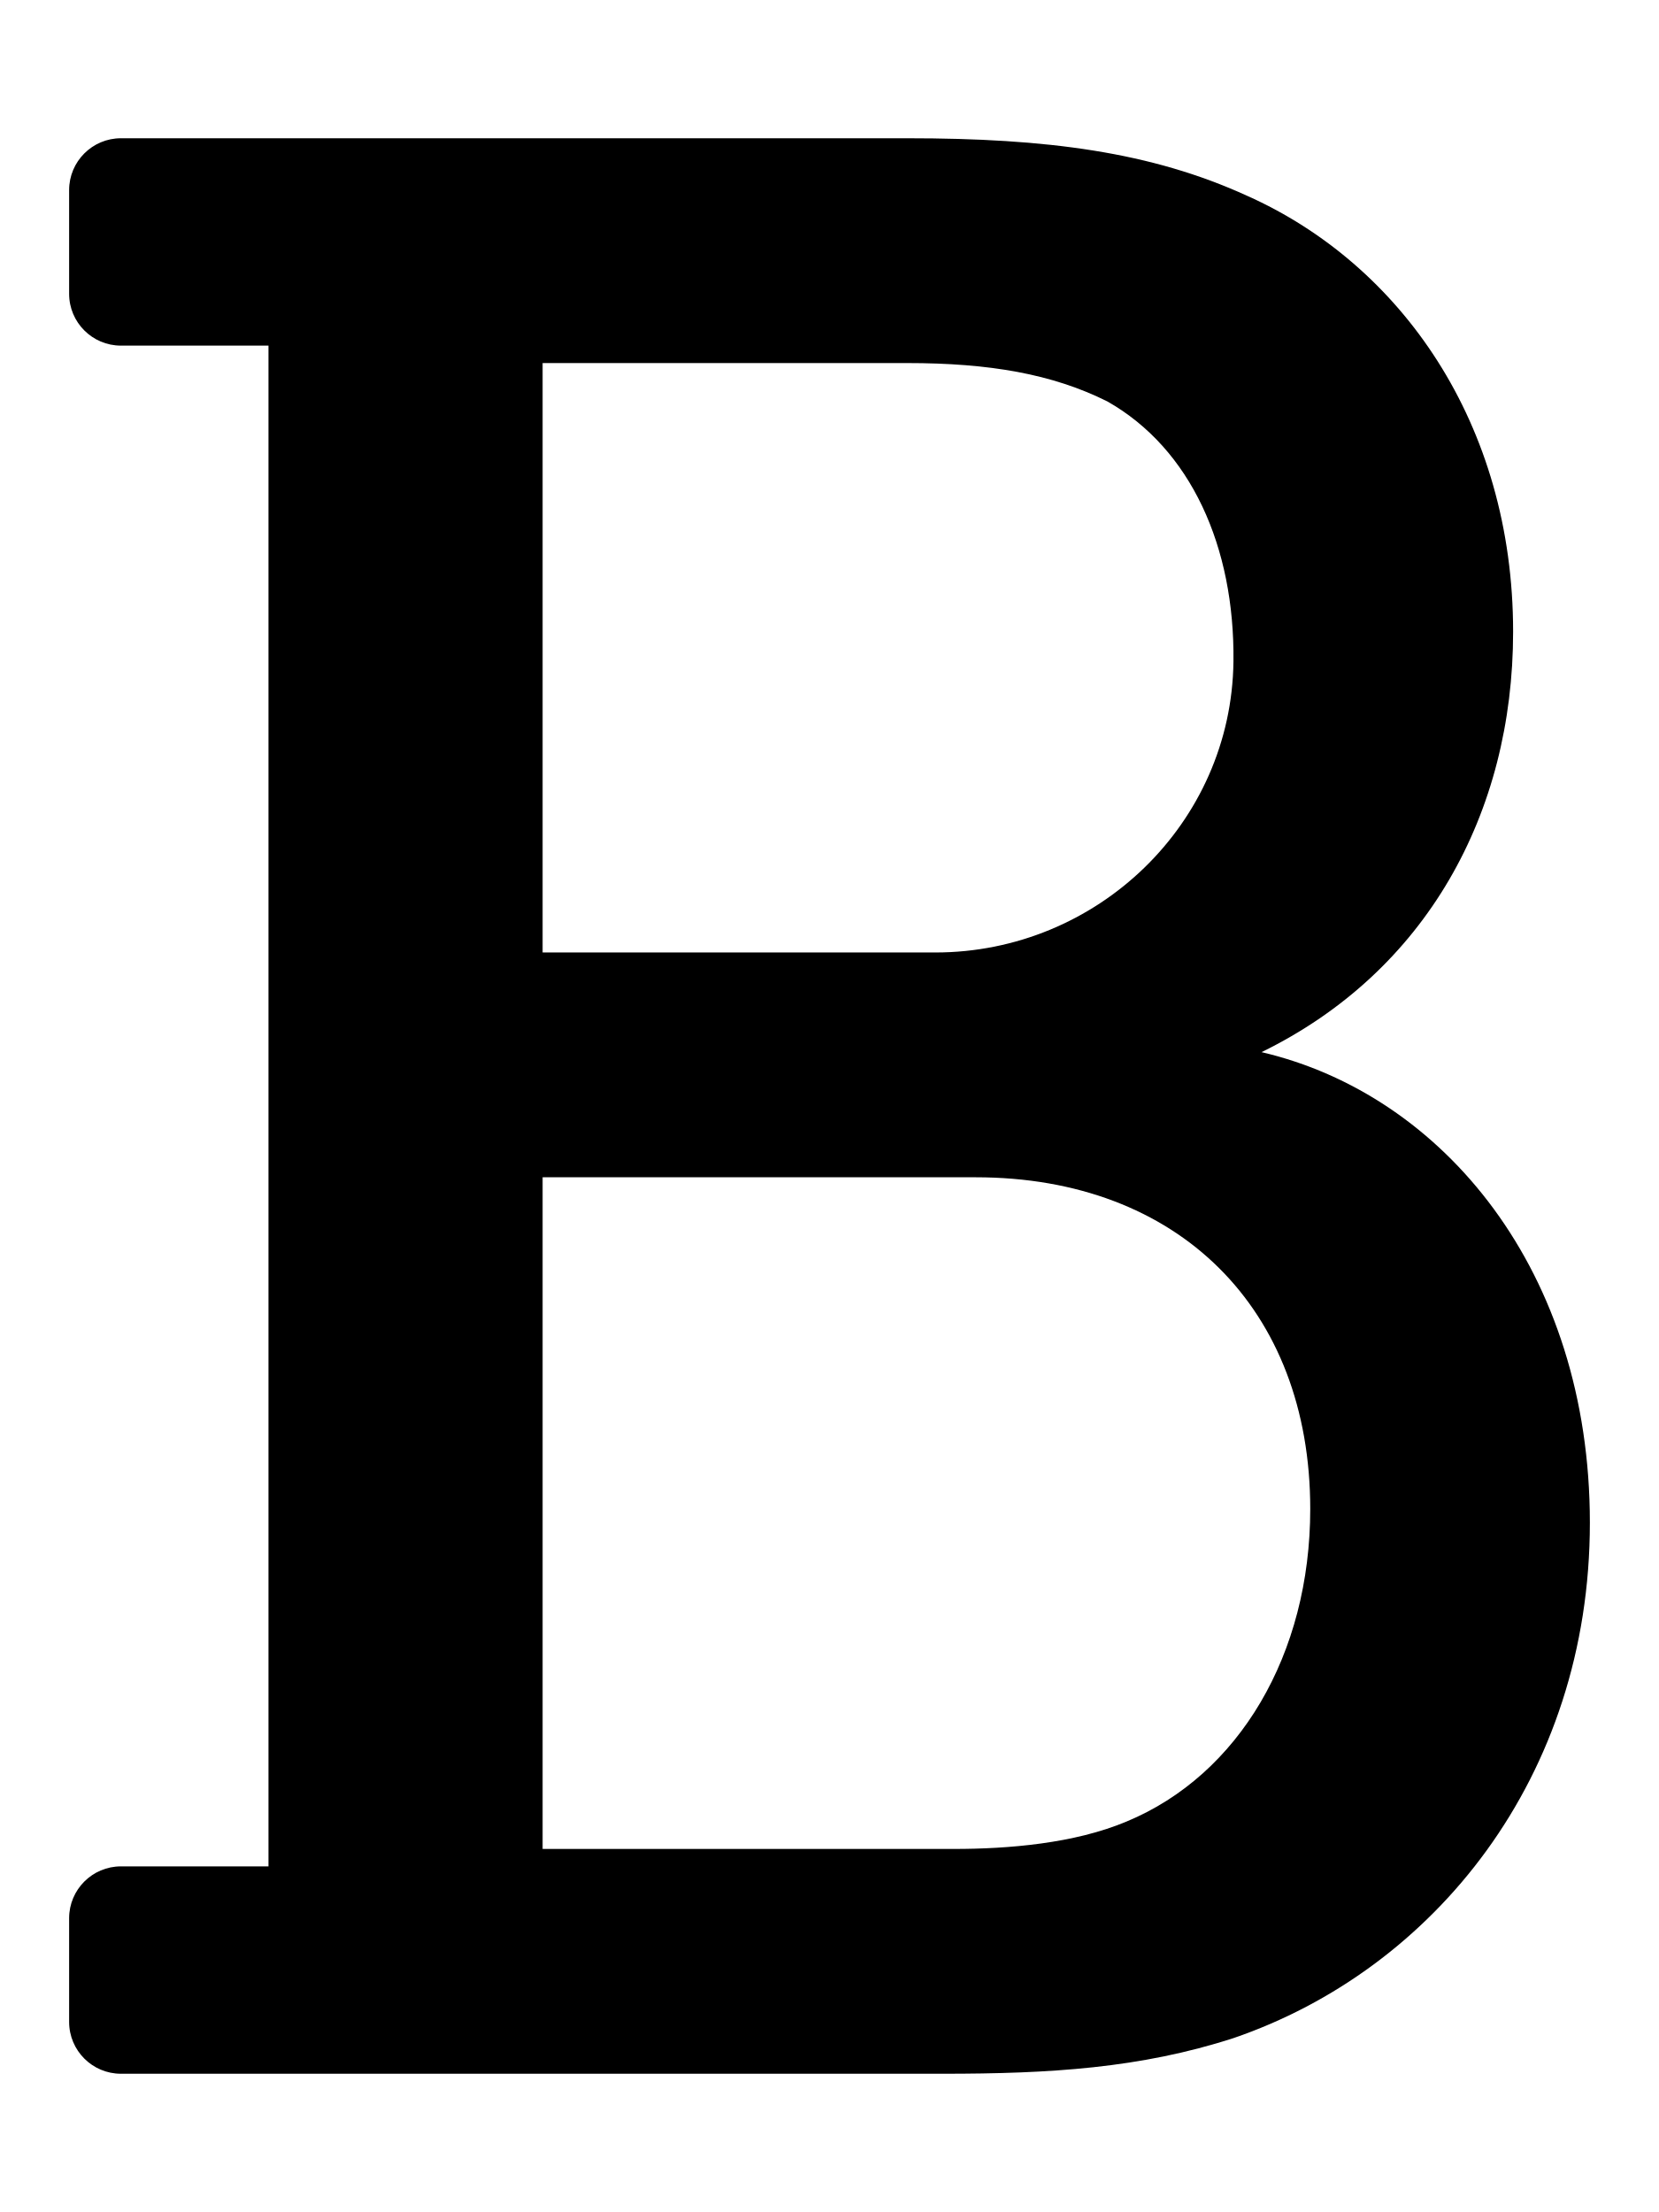
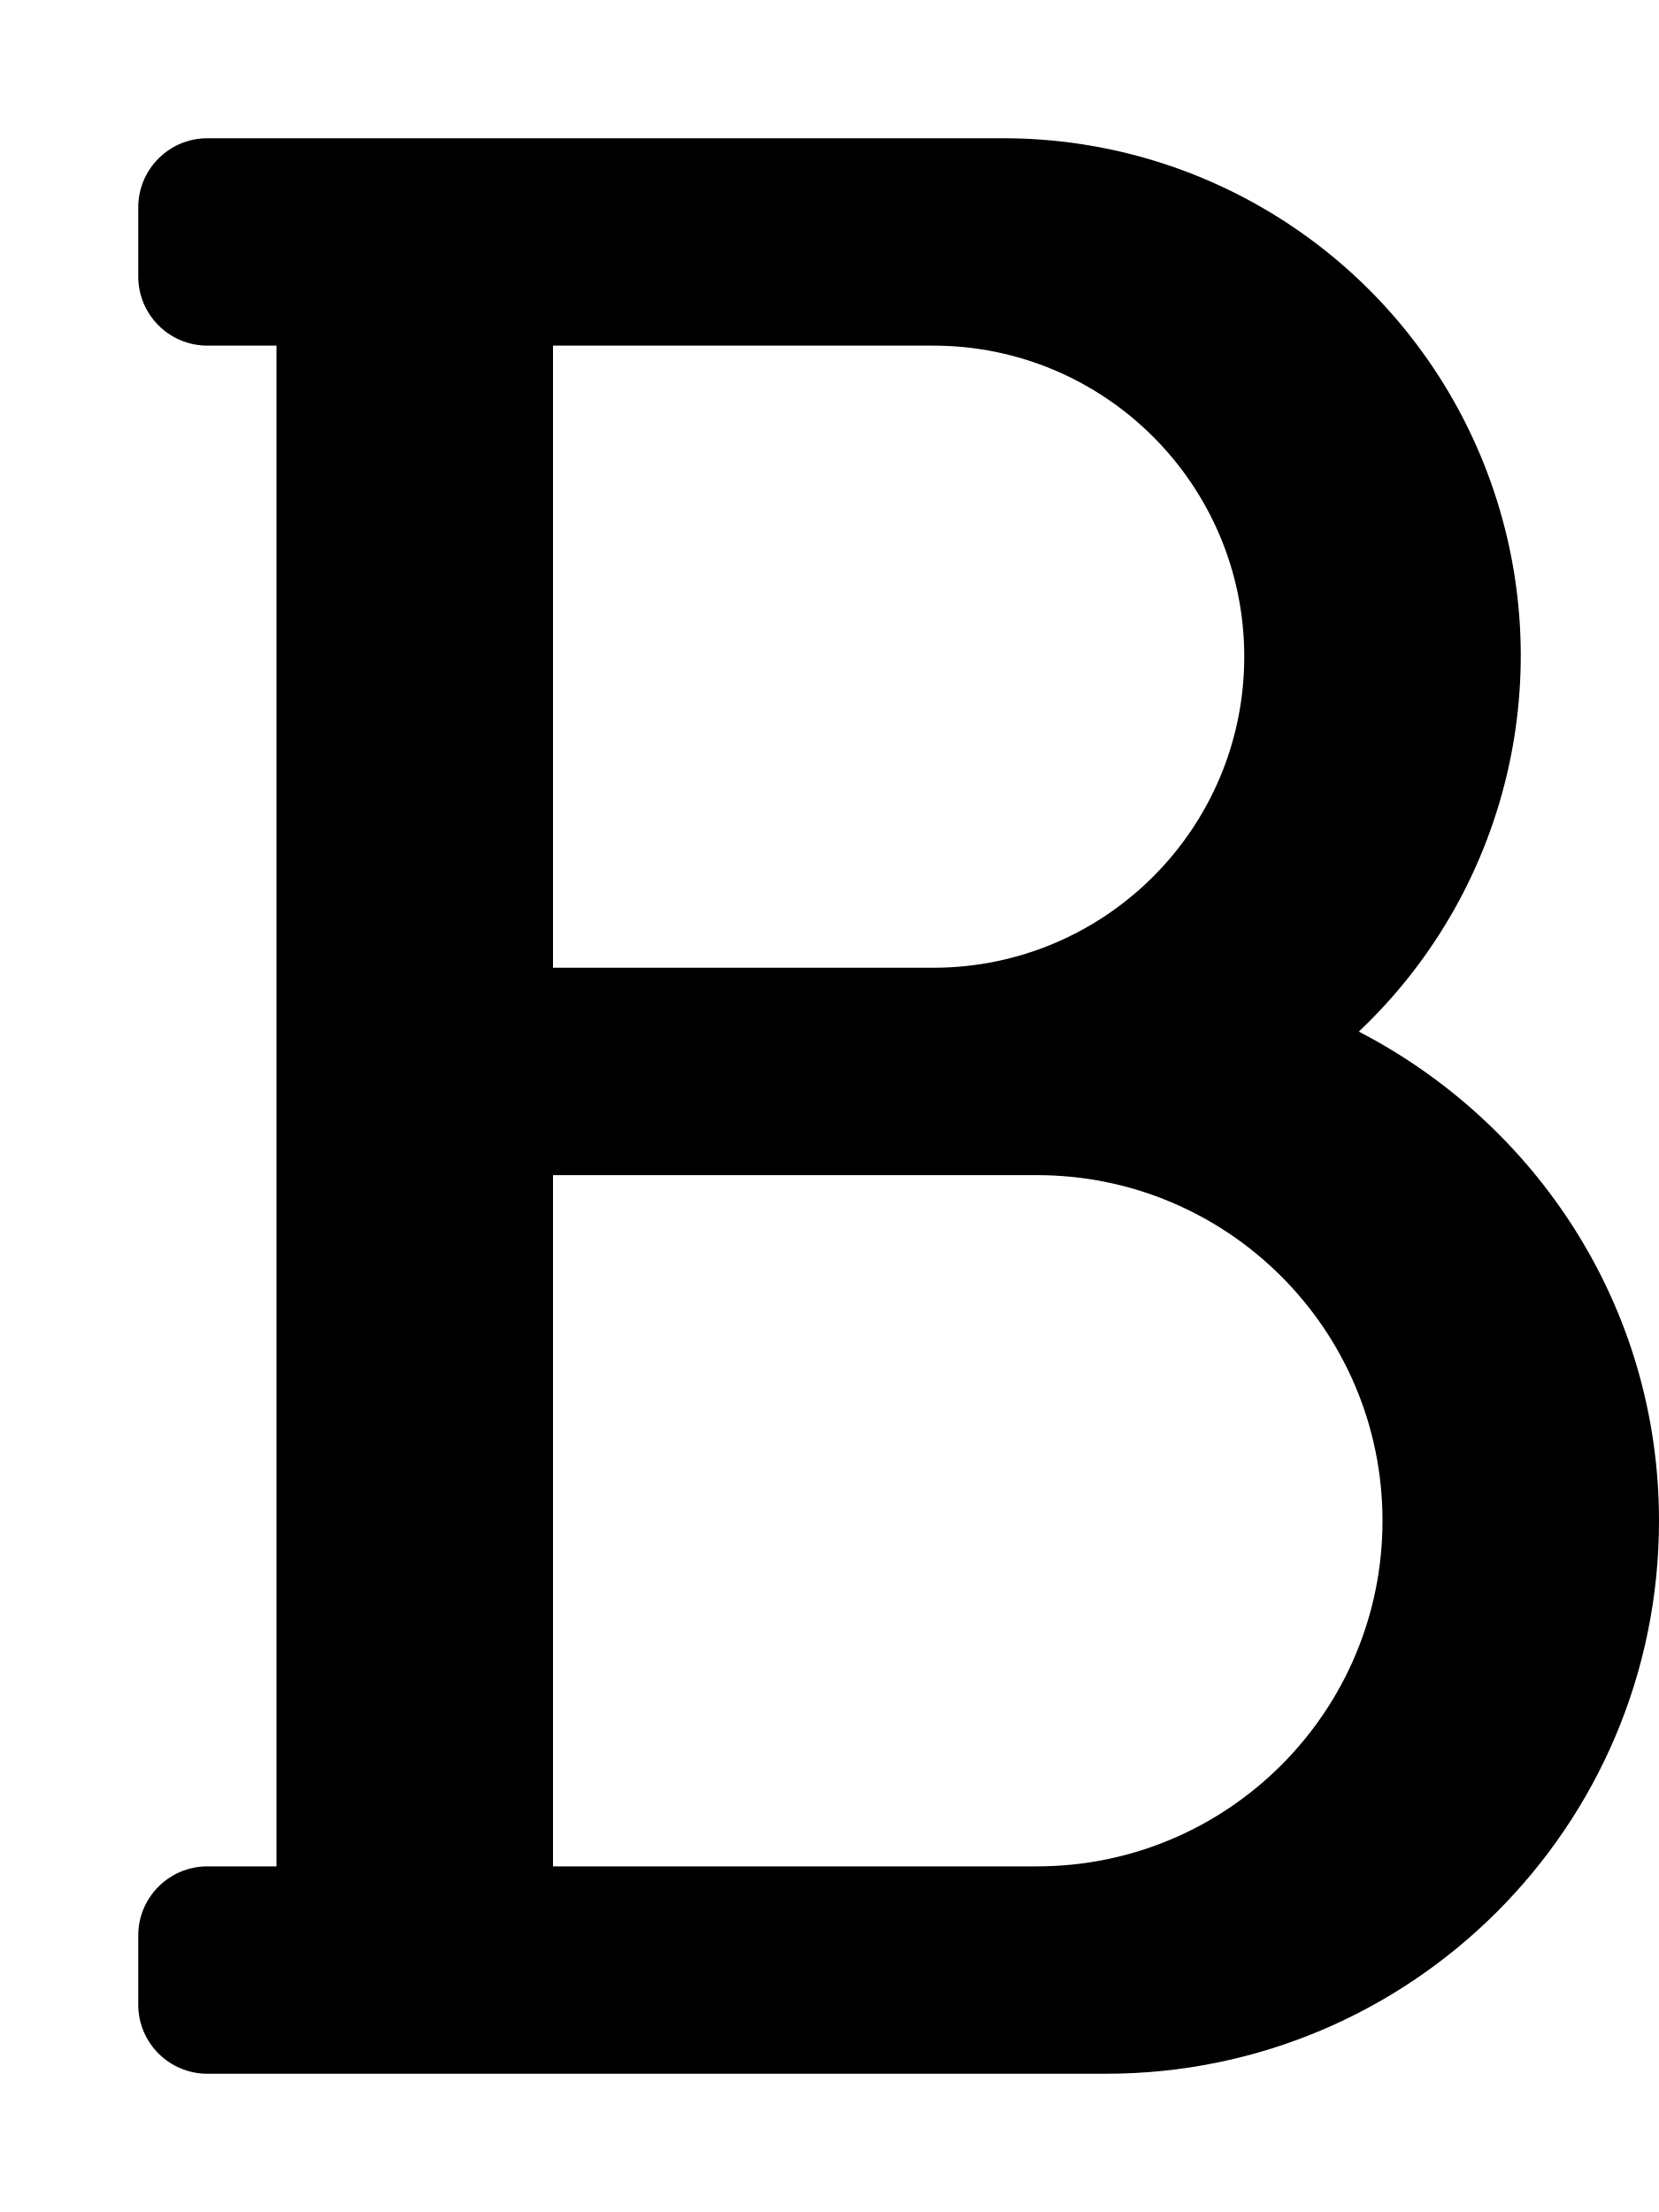
<svg xmlns="http://www.w3.org/2000/svg" viewBox="0 0 384 512">
-   <path d="M292 243.533c38.106-18.627 58.232-55.253 58.232-97.312 0-48.226-26.016-85.031-61.552-100.895C266.471 35.173 242.357 32 209.995 32H28c-6.627 0-12 5.373-12 12v24c0 6.627 5.373 12 12 12h34.142v352H28c-6.627 0-12 5.373-12 12v24c0 6.627 5.373 12 12 12h190.244c24.748 0 45.688-1.269 67.264-8.249C331.83 455.887 368 411.467 368 352.453c0-58.251-33.975-99.102-76-108.92zM125.598 84.034h84.396c19.037 0 33.631 2.538 46.323 8.884 19.32 10.948 29.491 33.661 29.183 60.18-.434 37.473-31.53 67.367-69.005 67.367h-90.897V84.034zM260.759 421.62c-12.056 5.077-27.286 6.346-39.977 6.346h-95.184V272.499h100.261c46.957 0 77.416 30.458 77.416 76.781 0 33.632-16.499 61.552-42.516 72.34z" />
+   <path d="M314.52 238.78A119.76 119.76 0 0 0 232 32H48a16 16 0 0 0-16 16v16a16 16 0 0 0 16 16h16v352H48a16 16 0 0 0-16 16v16a16 16 0 0 0 16 16h208a128 128 0 0 0 128-128c0-49.49-28.38-91.92-69.48-113.22zM128 80h88a72 72 0 0 1 0 144h-88zm112 352H128V272h112a80 80 0 0 1 0 160z" />
</svg>
